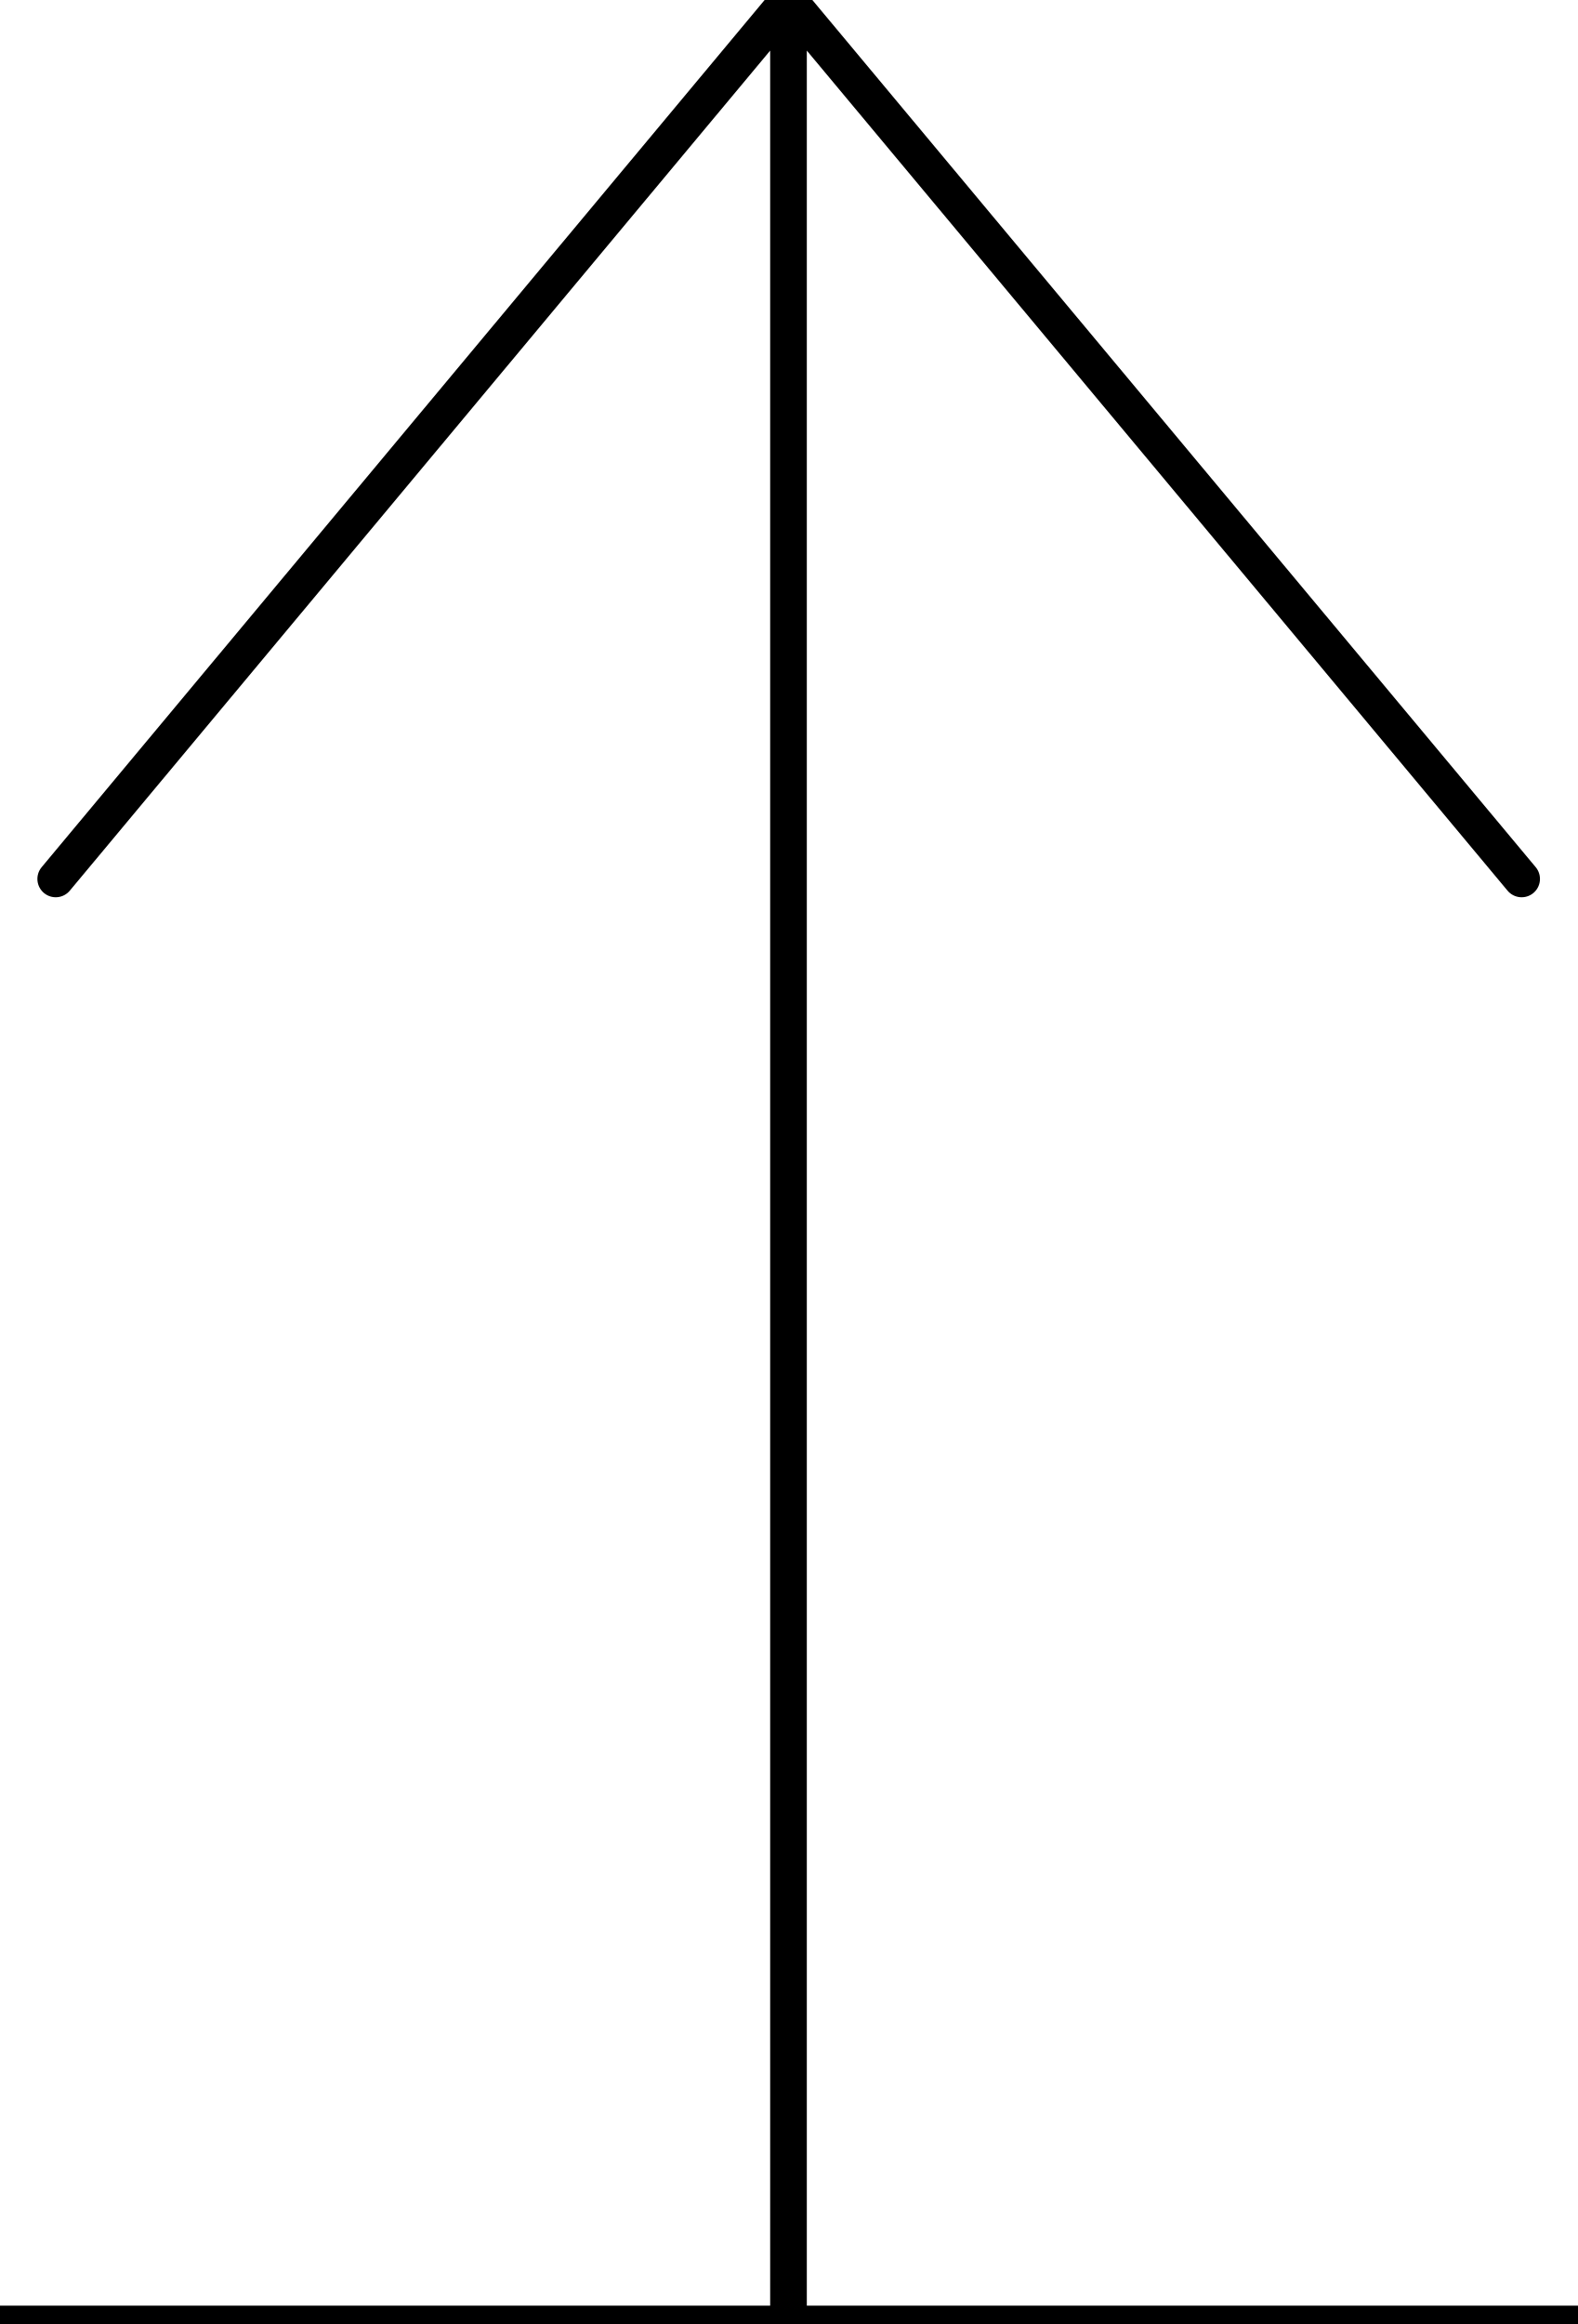
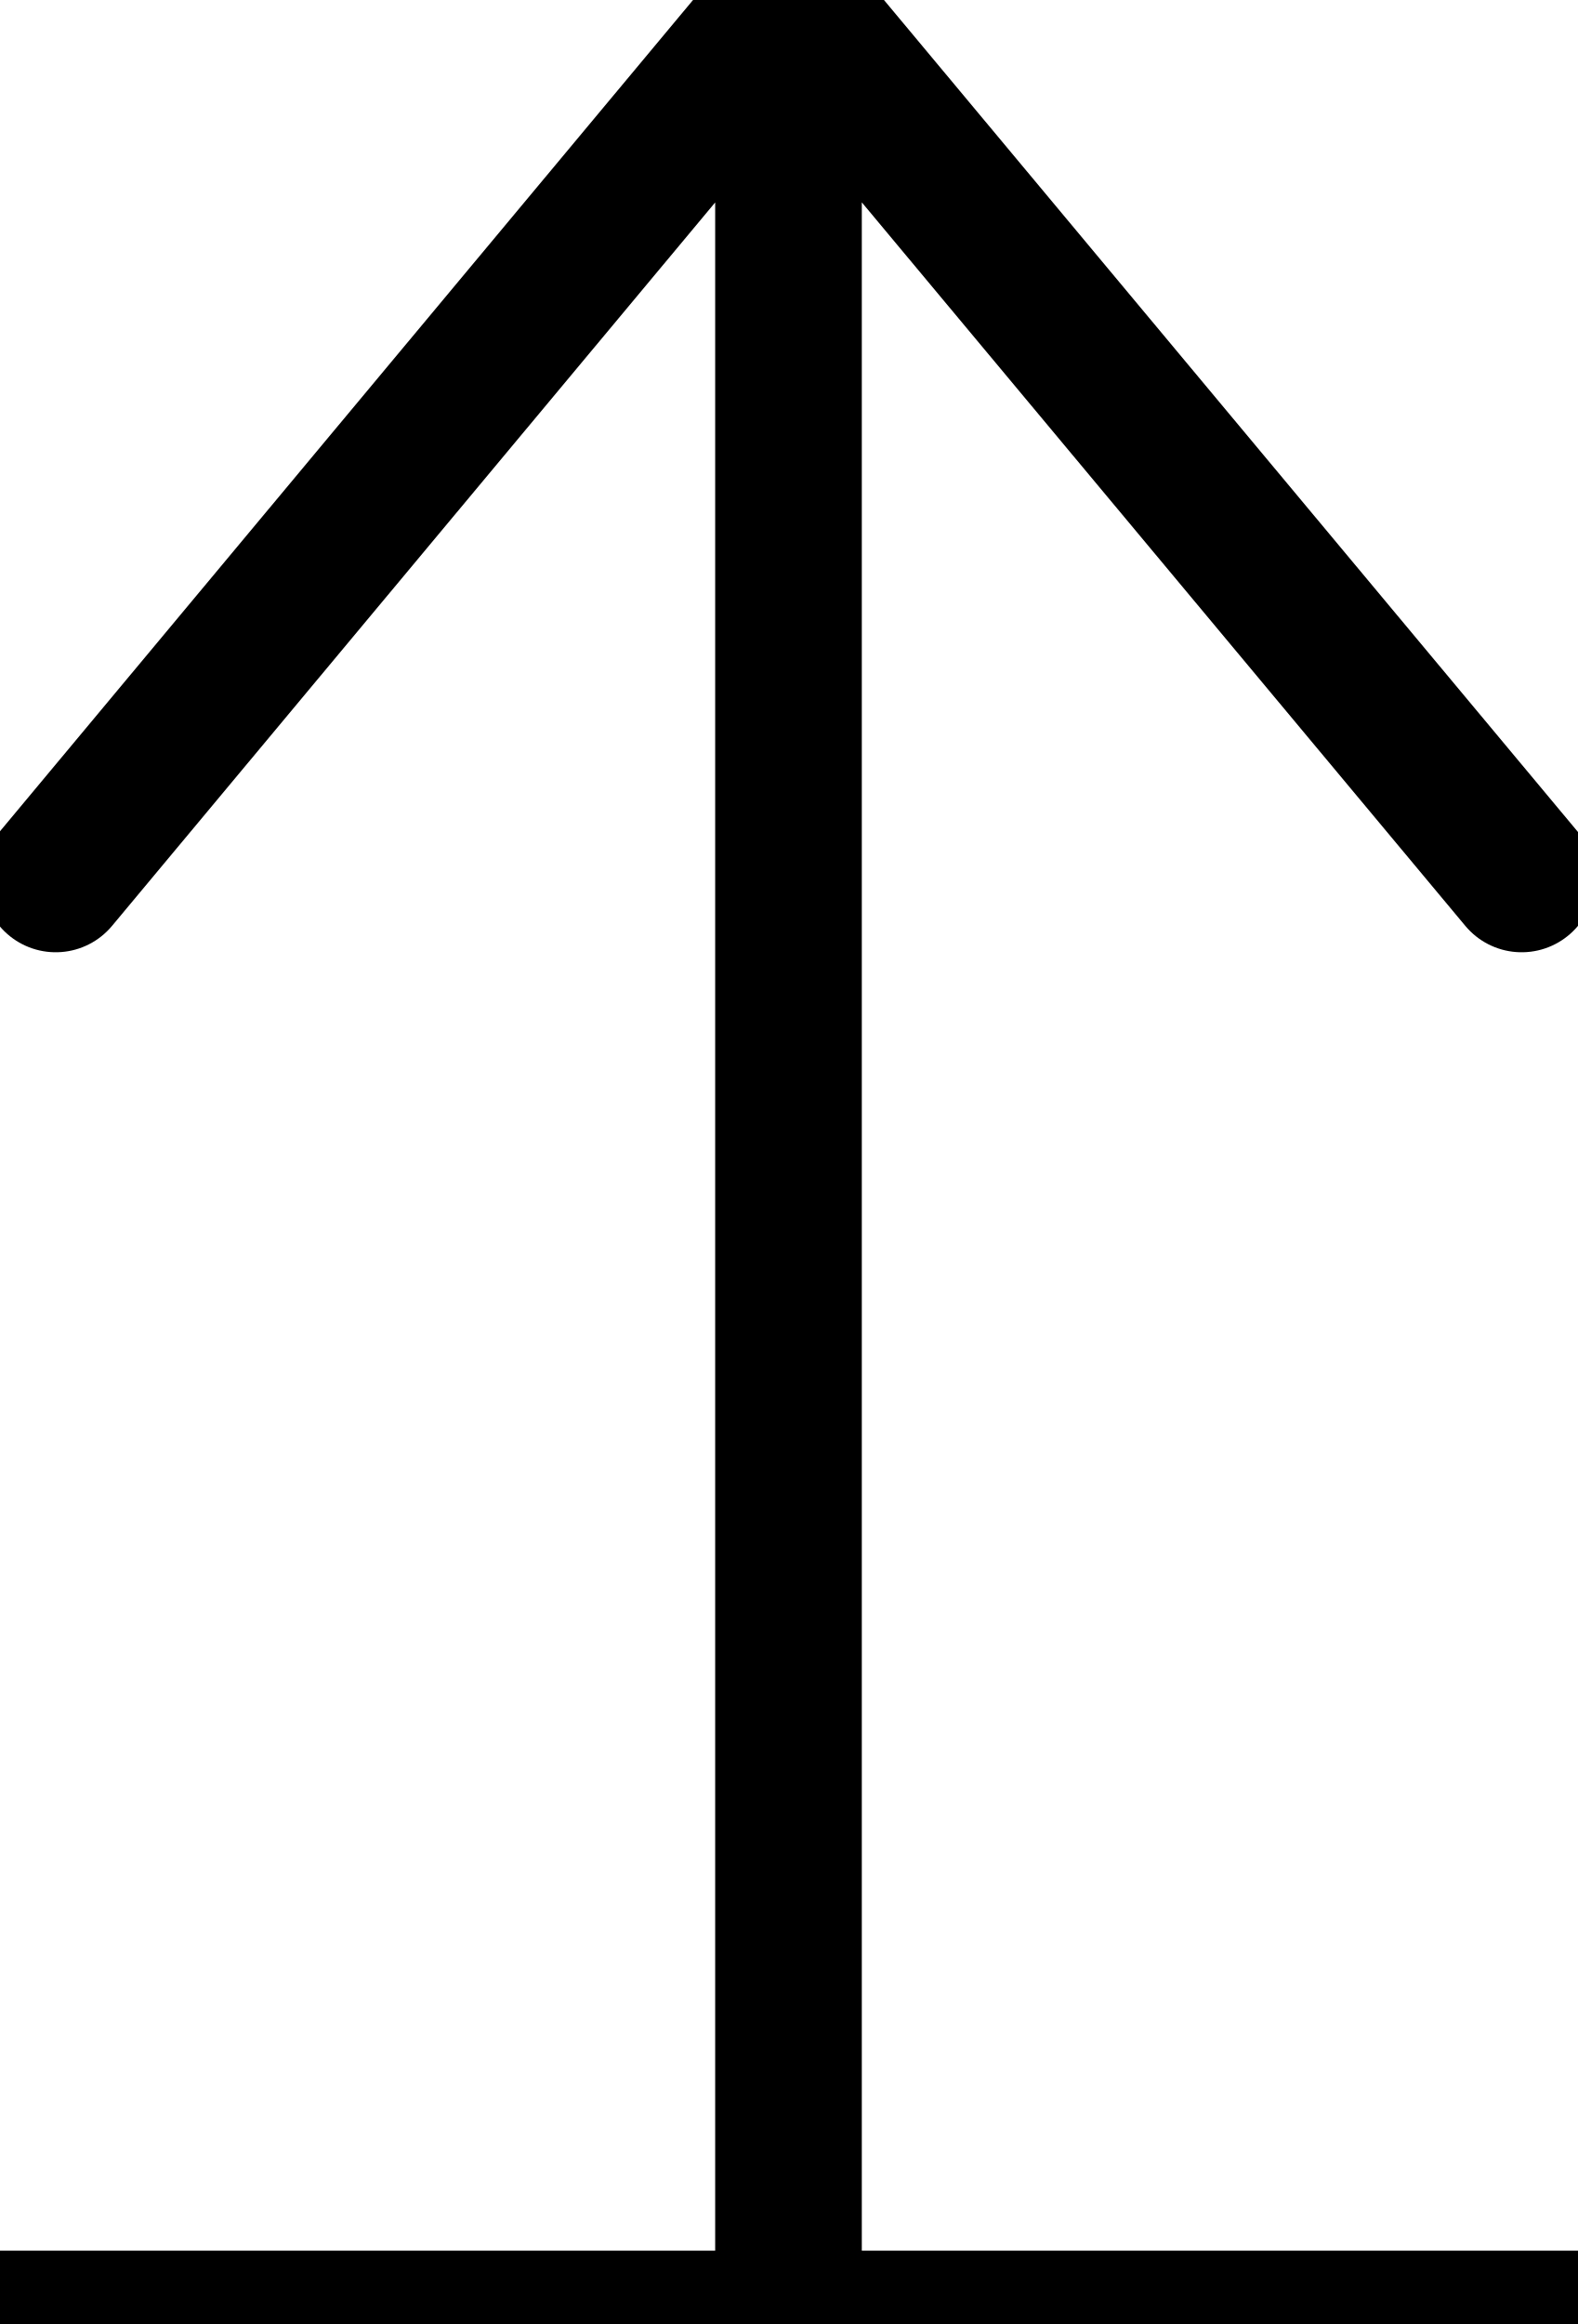
<svg xmlns="http://www.w3.org/2000/svg" viewBox="0 0 4.303 6.338">
-   <path d="M0 6.338H2.151V0L0.152 2.397M4.303 6.338H2.151V0L4.151 2.397" fill="none" stroke="#000000" stroke-width="0.1" stroke-linecap="round" stroke-linejoin="round" />
+   <path d="M0 6.338H2.151V0L0.152 2.397M4.303 6.338H2.151V0L4.151 2.397" fill="none" stroke="#000000" stroke-width="0.4" stroke-linecap="round" stroke-linejoin="round" />
</svg>
